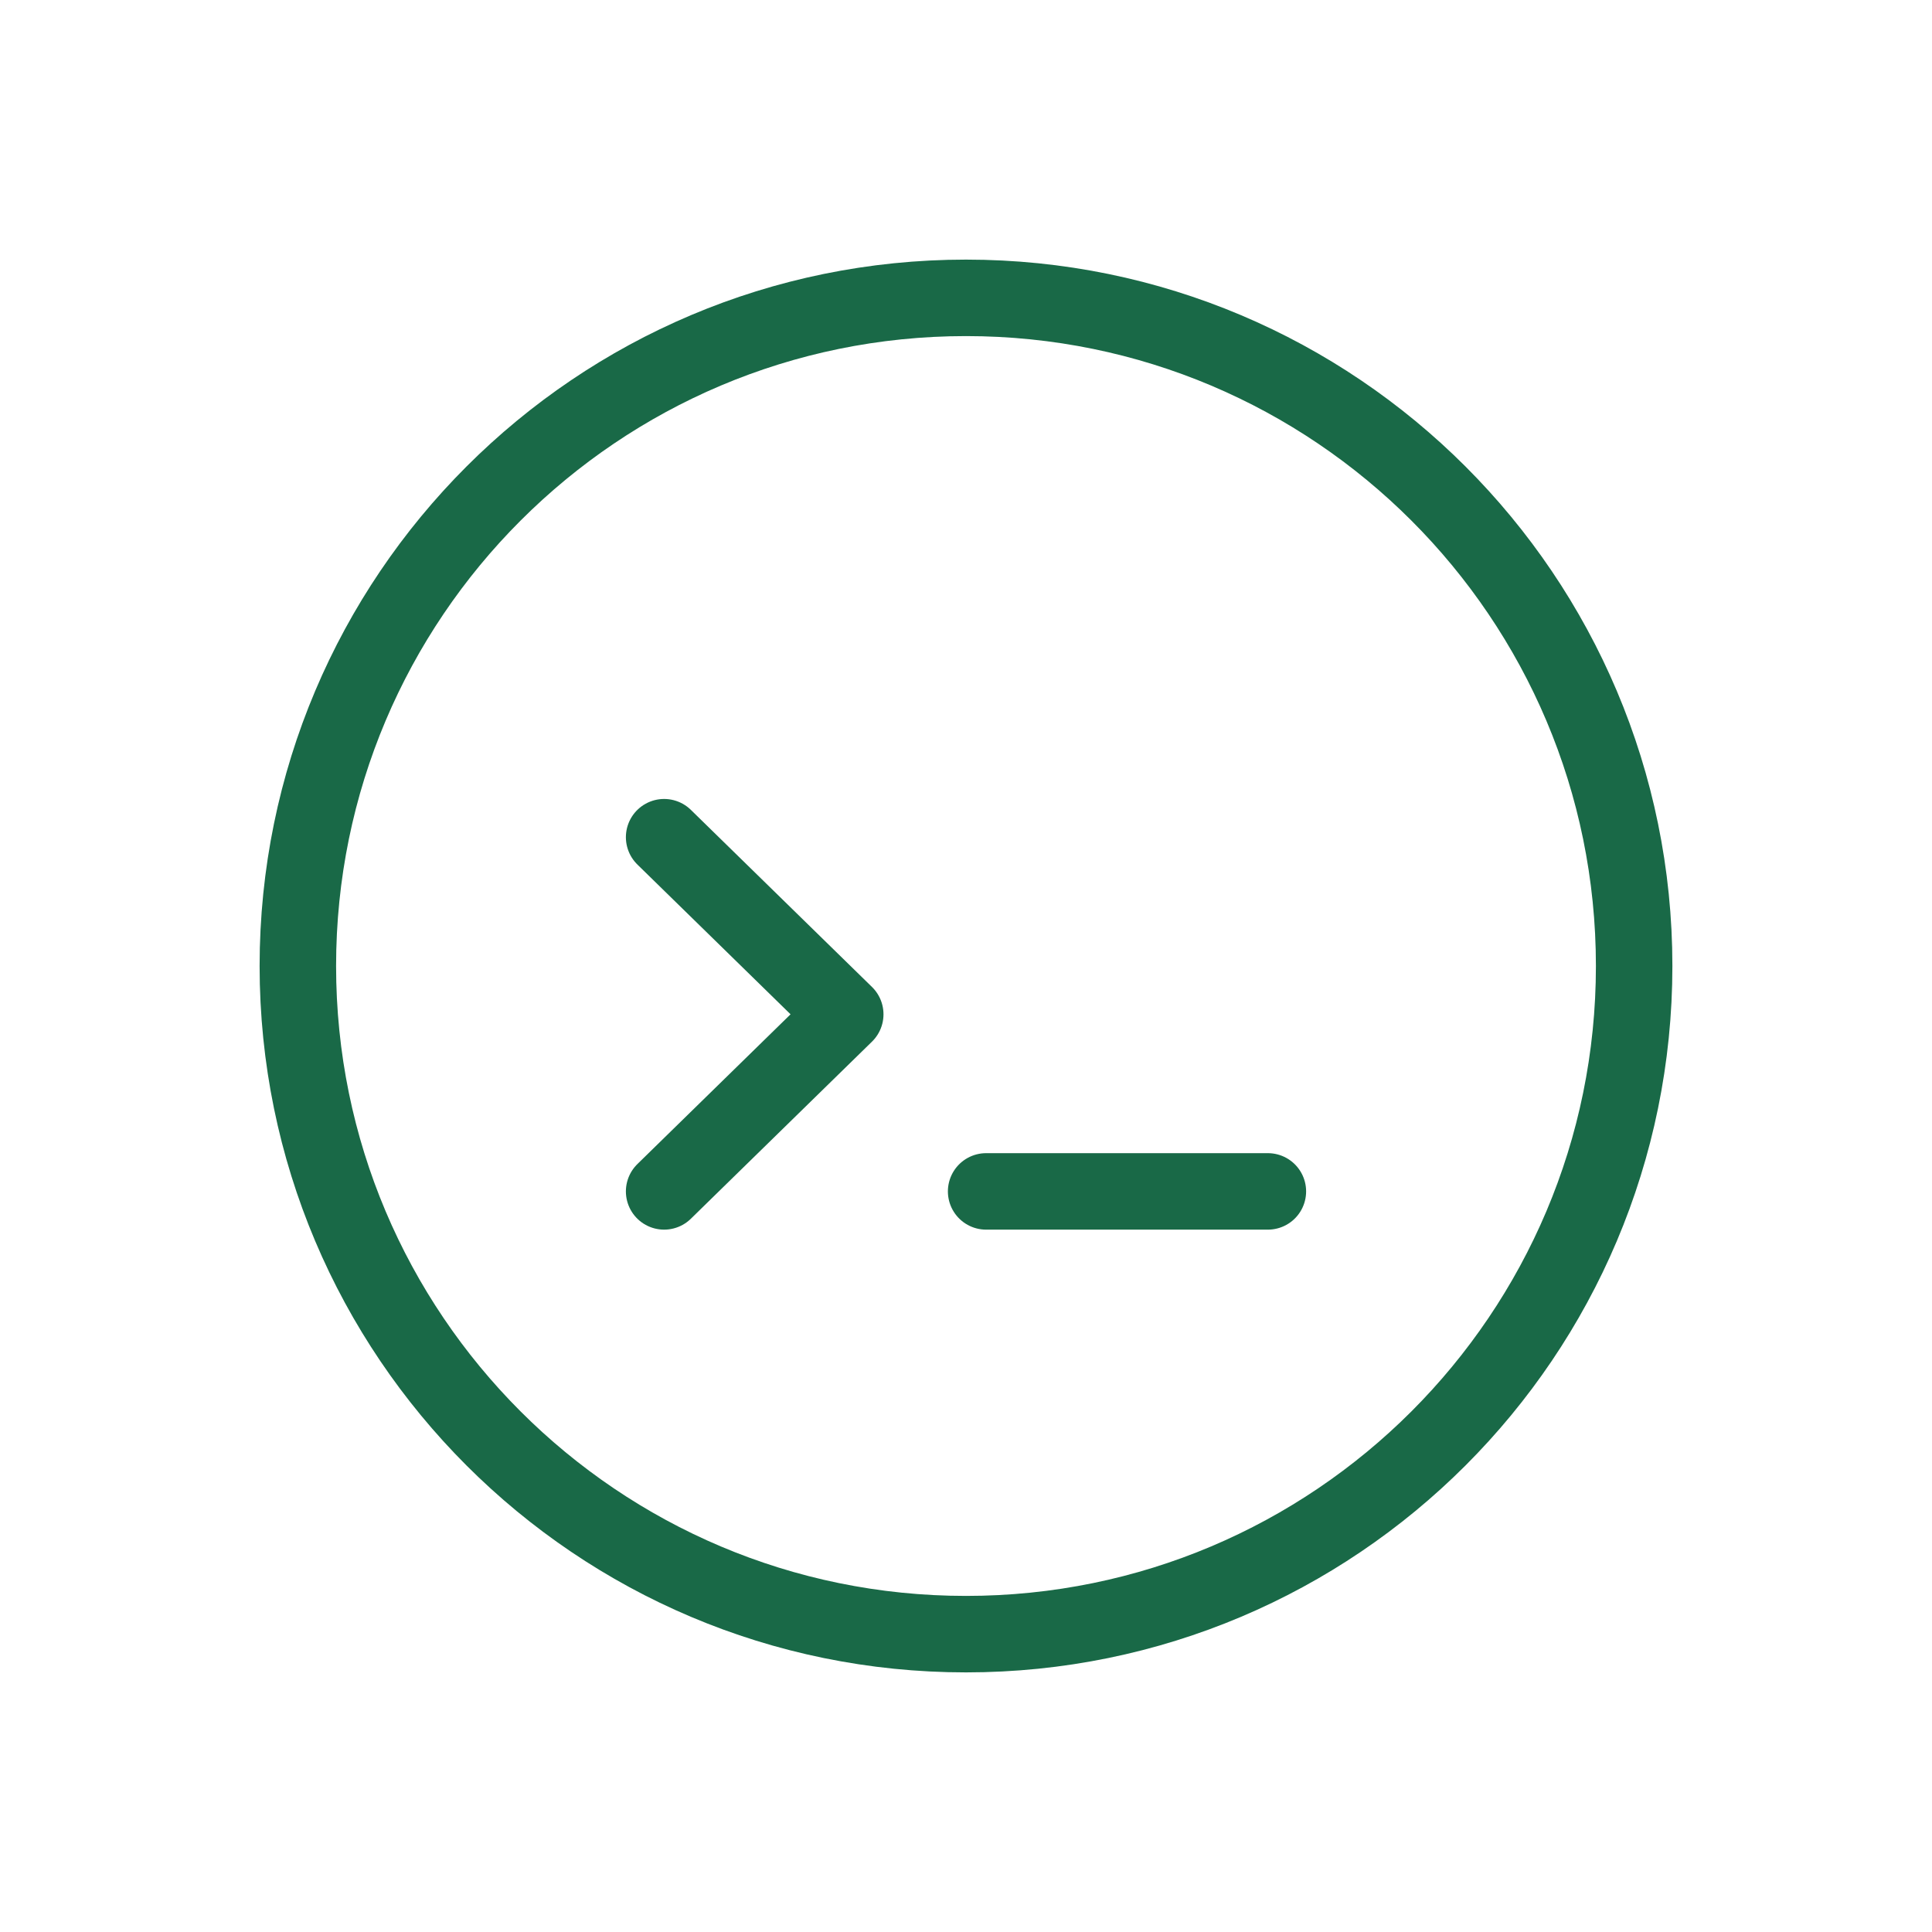
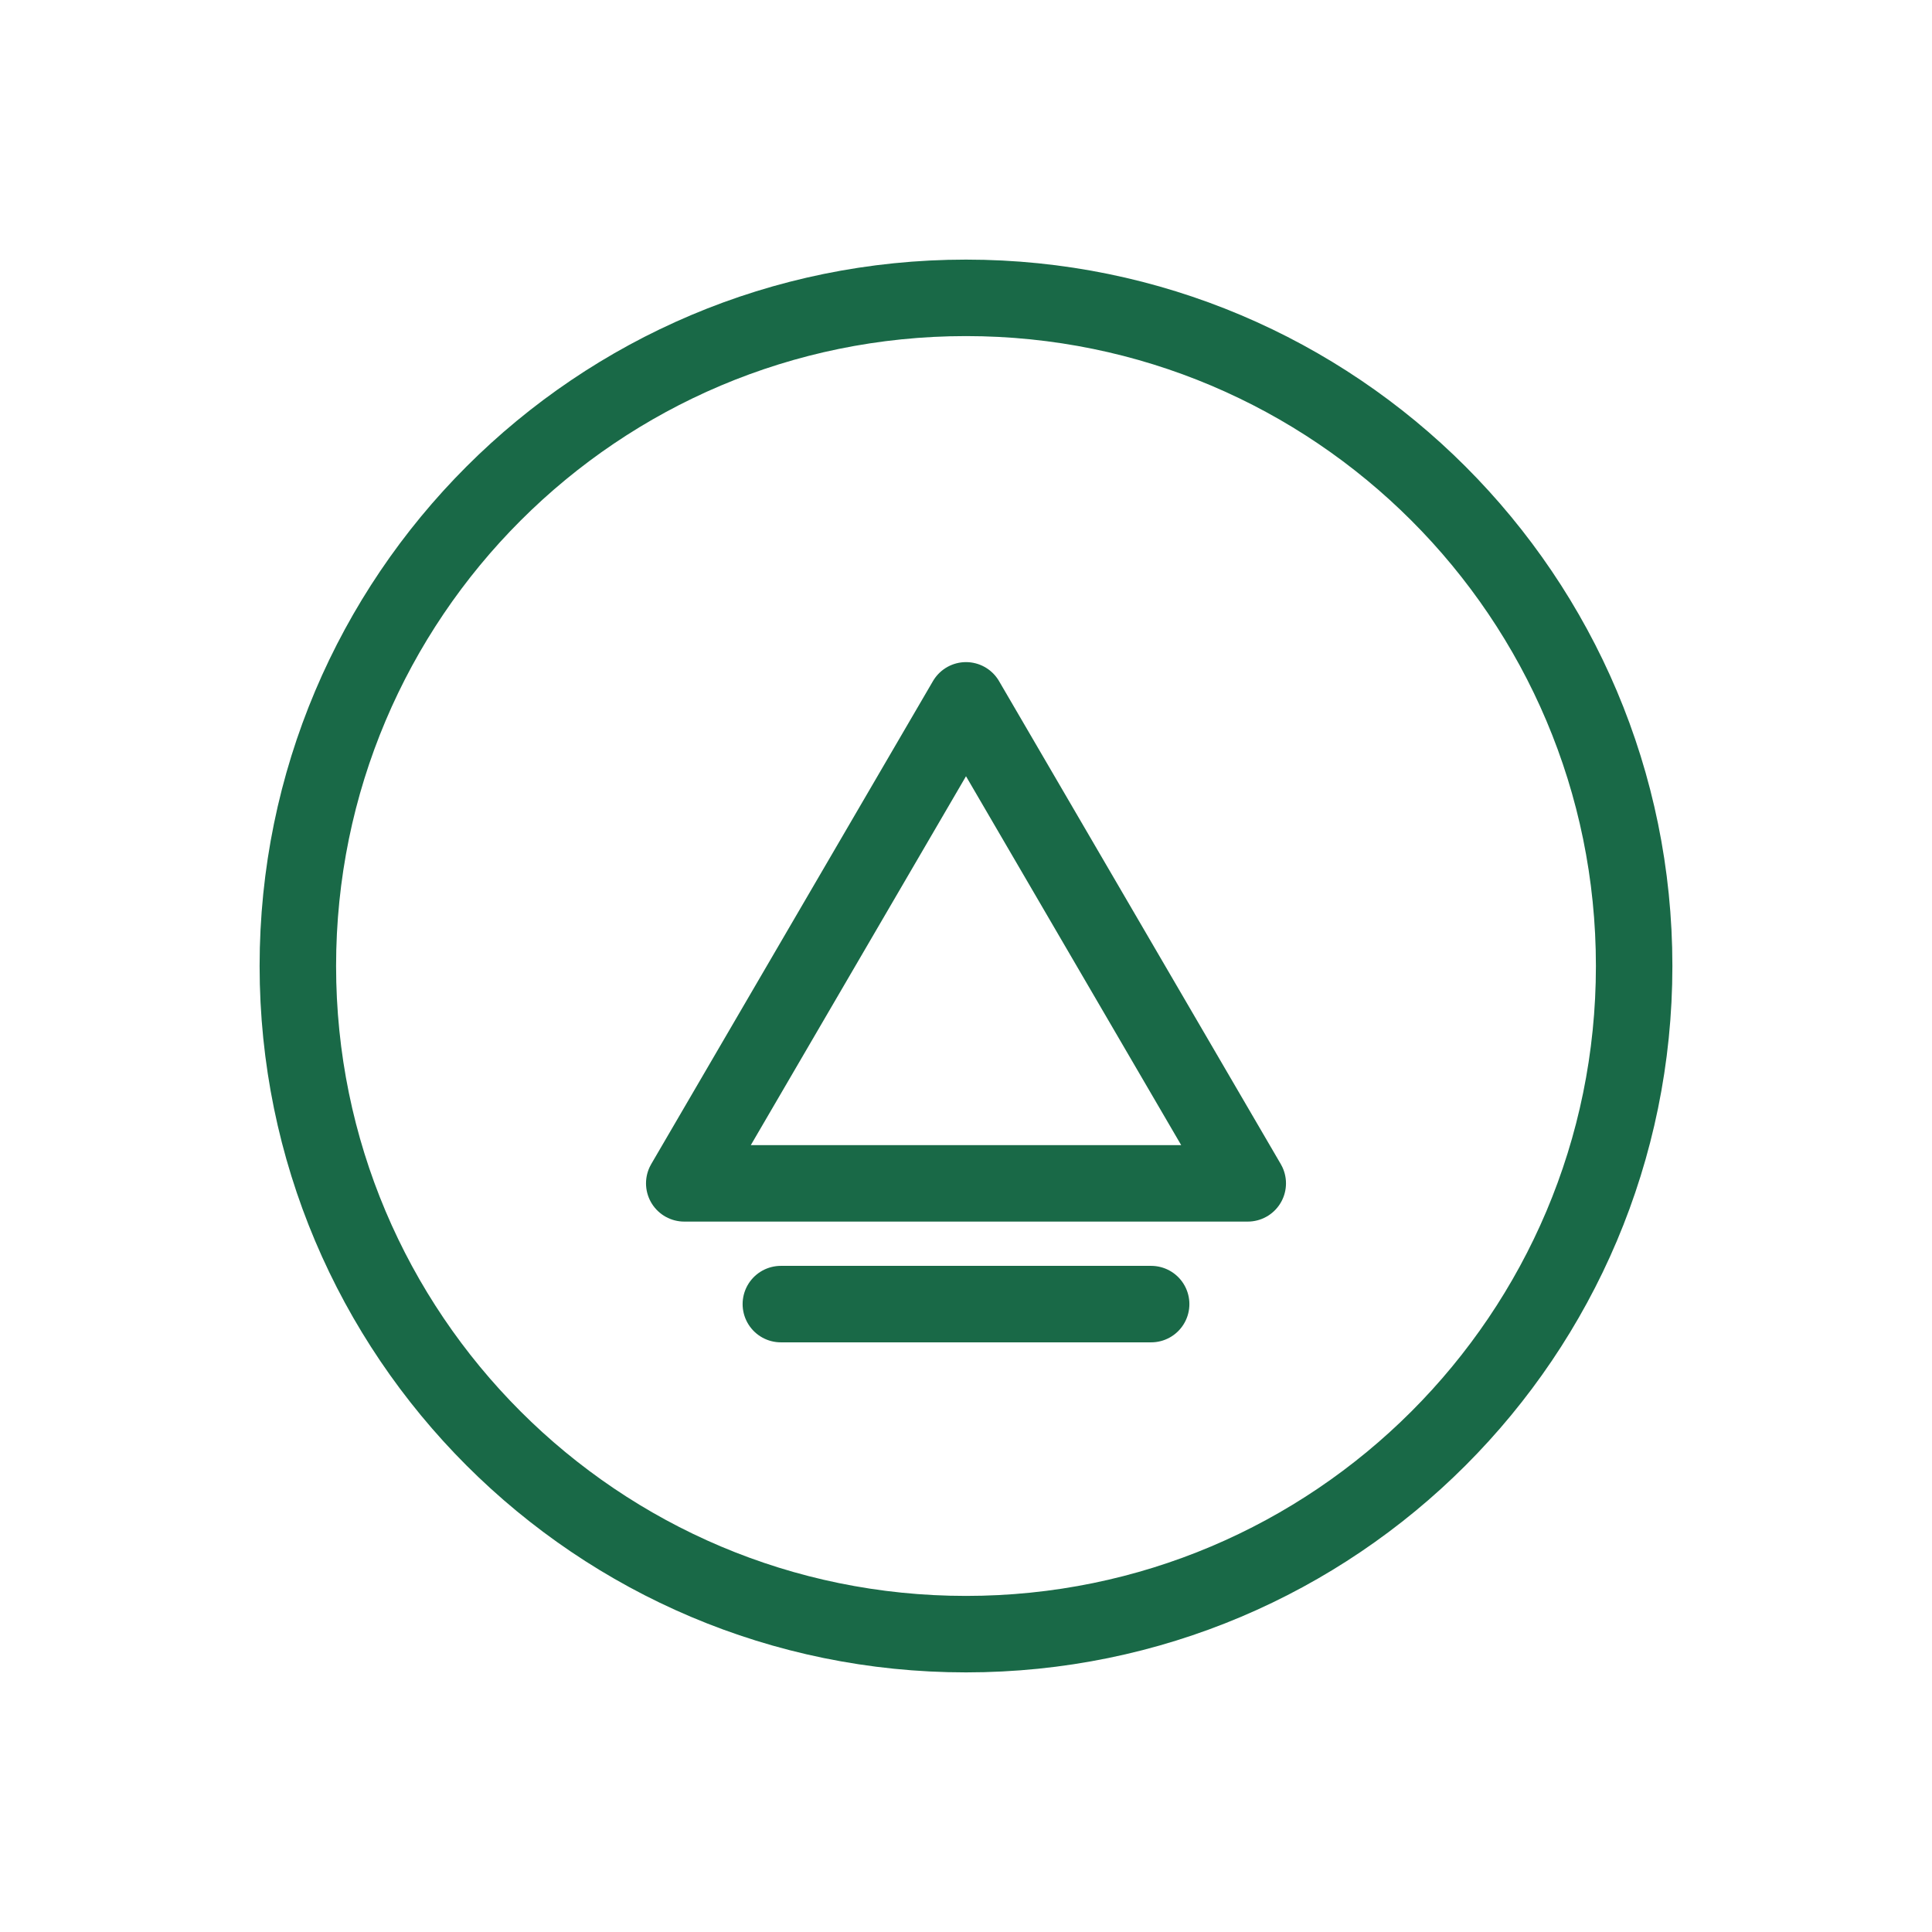
<svg xmlns="http://www.w3.org/2000/svg" viewBox="0 0 48 48" width="48" height="48" role="img">
  <g fill="none" stroke="#196947" stroke-width="1.9" stroke-linecap="round" stroke-linejoin="round">
    <circle cx="24" cy="24" r="16.6" />
-     <path d="M16.5 20.8 21 25.2 16.5 29.6" />
-     <path d="M24.5 29.6h7" />
+     <path d="M24 17.4 31 29.4H17Z" />
+     <path d="M19.4 32.4h9.2" />
  </g>
</svg>
